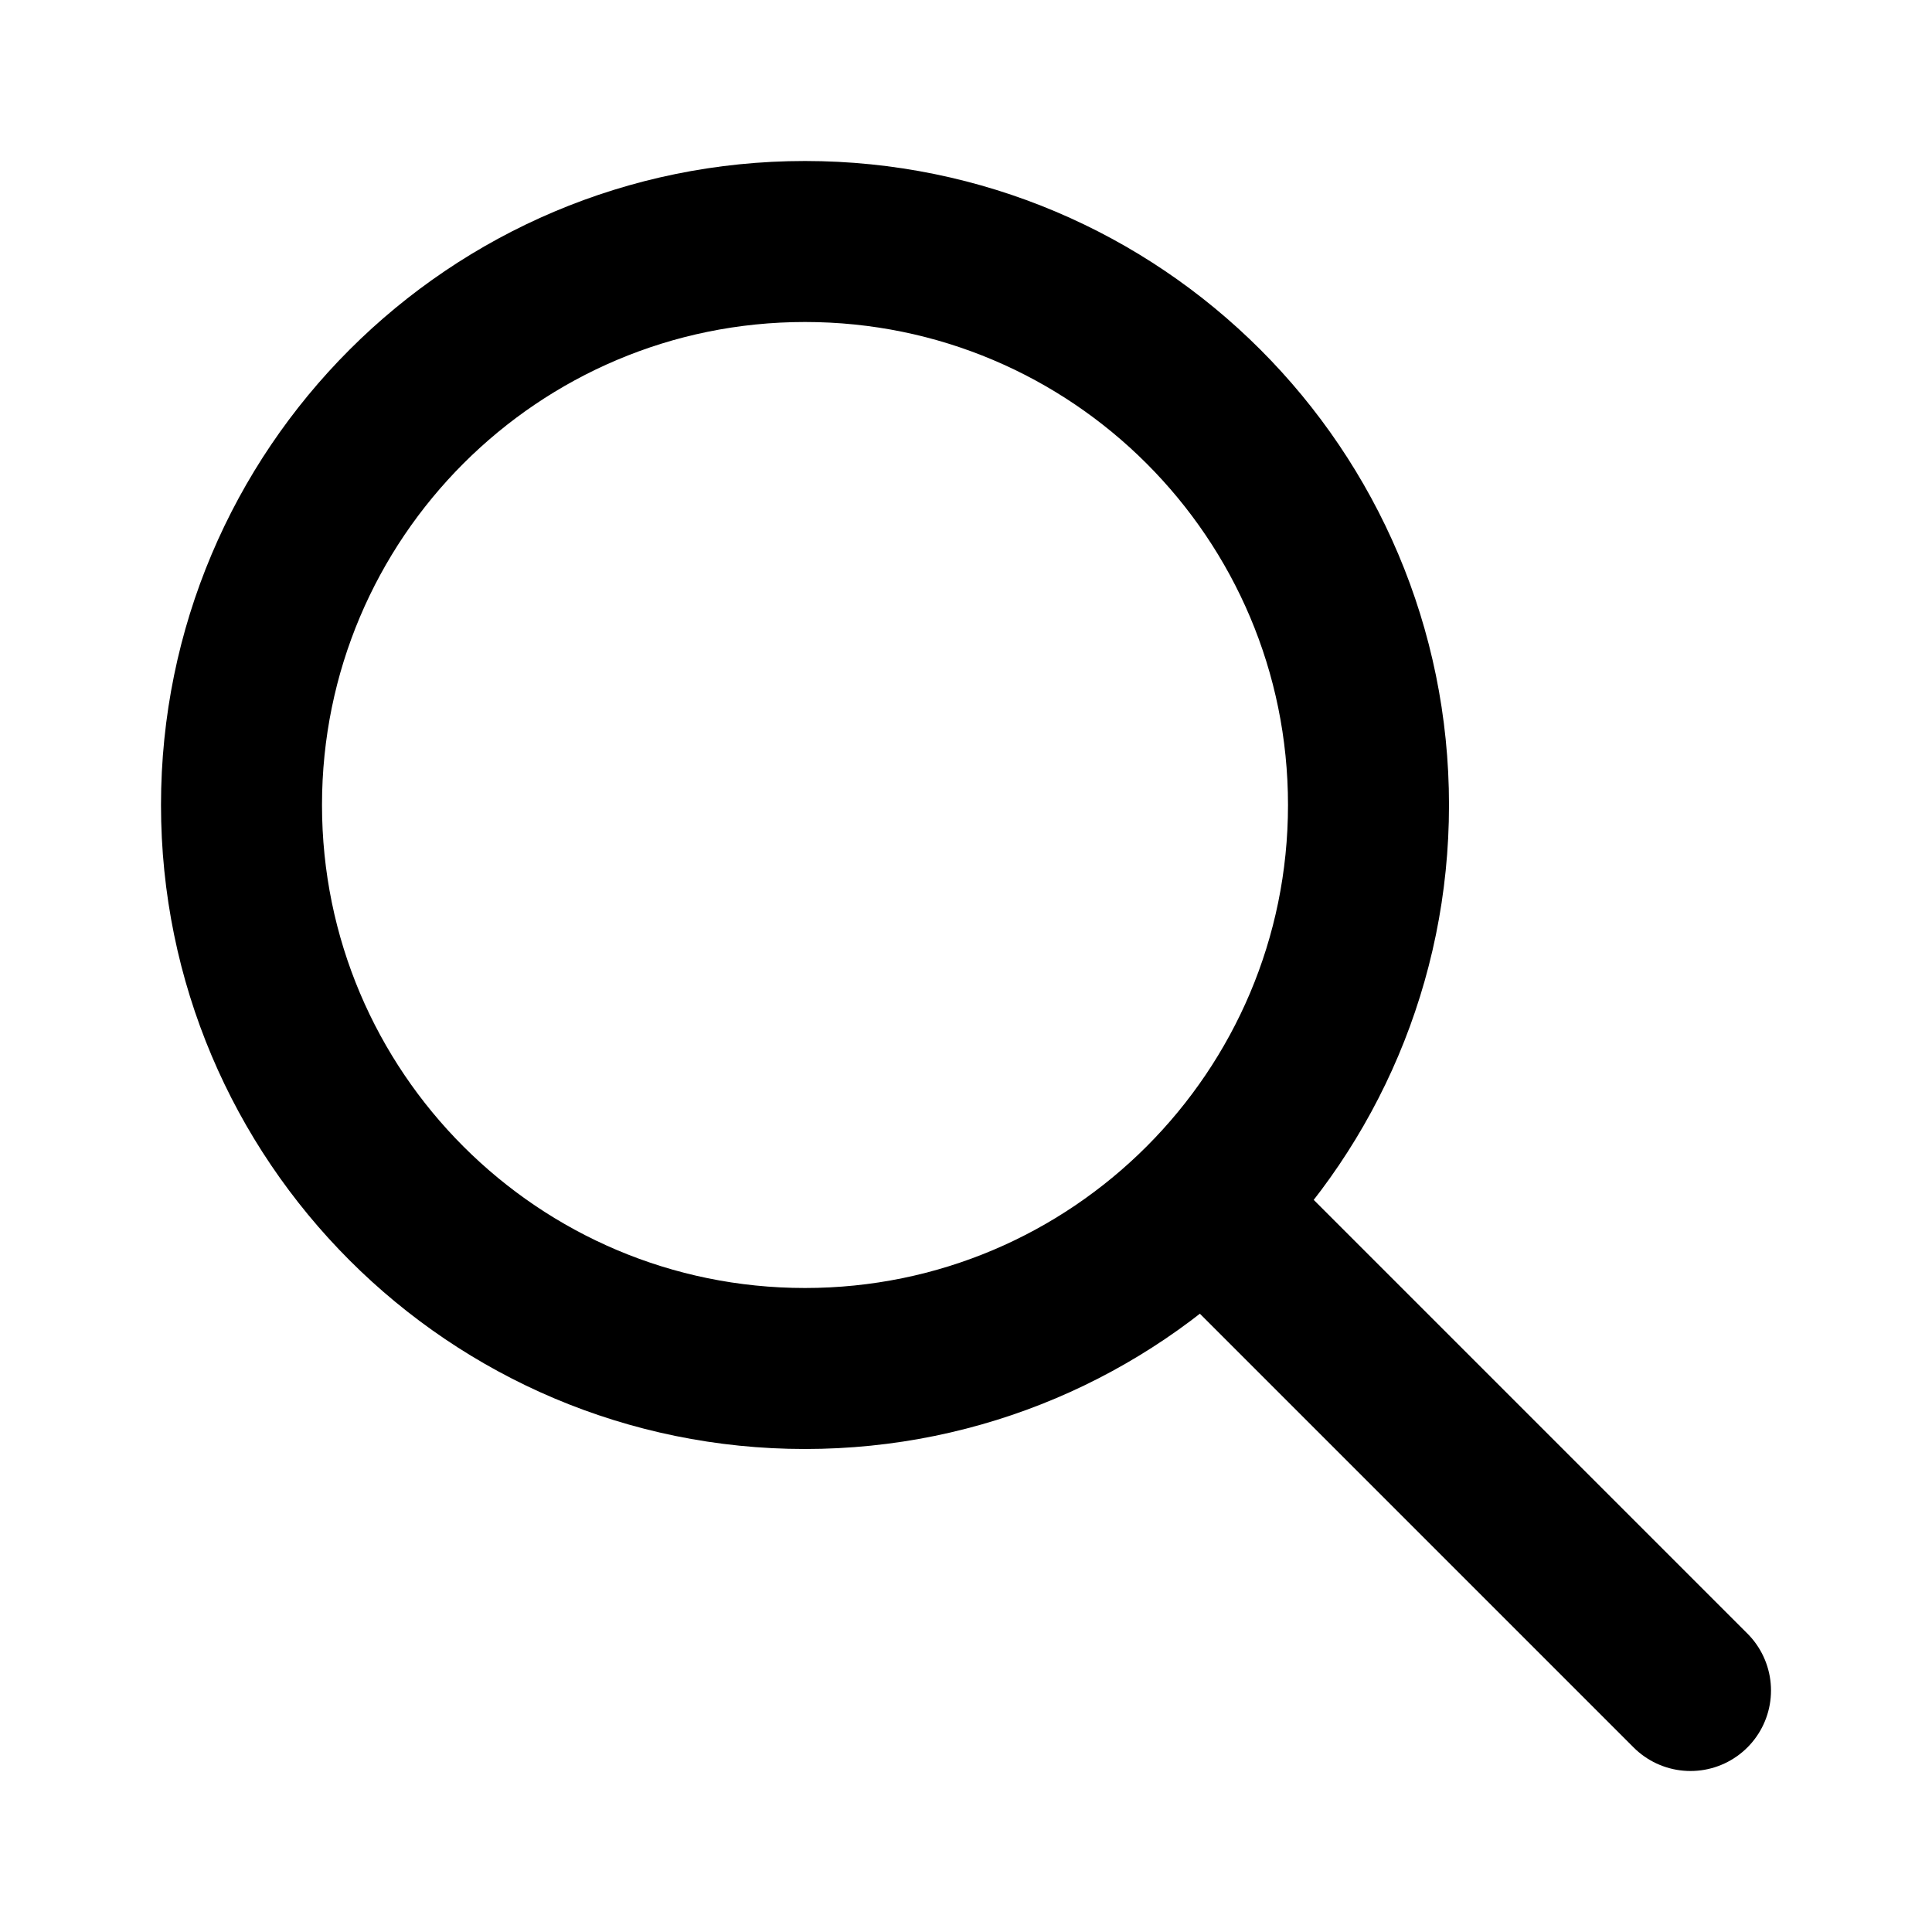
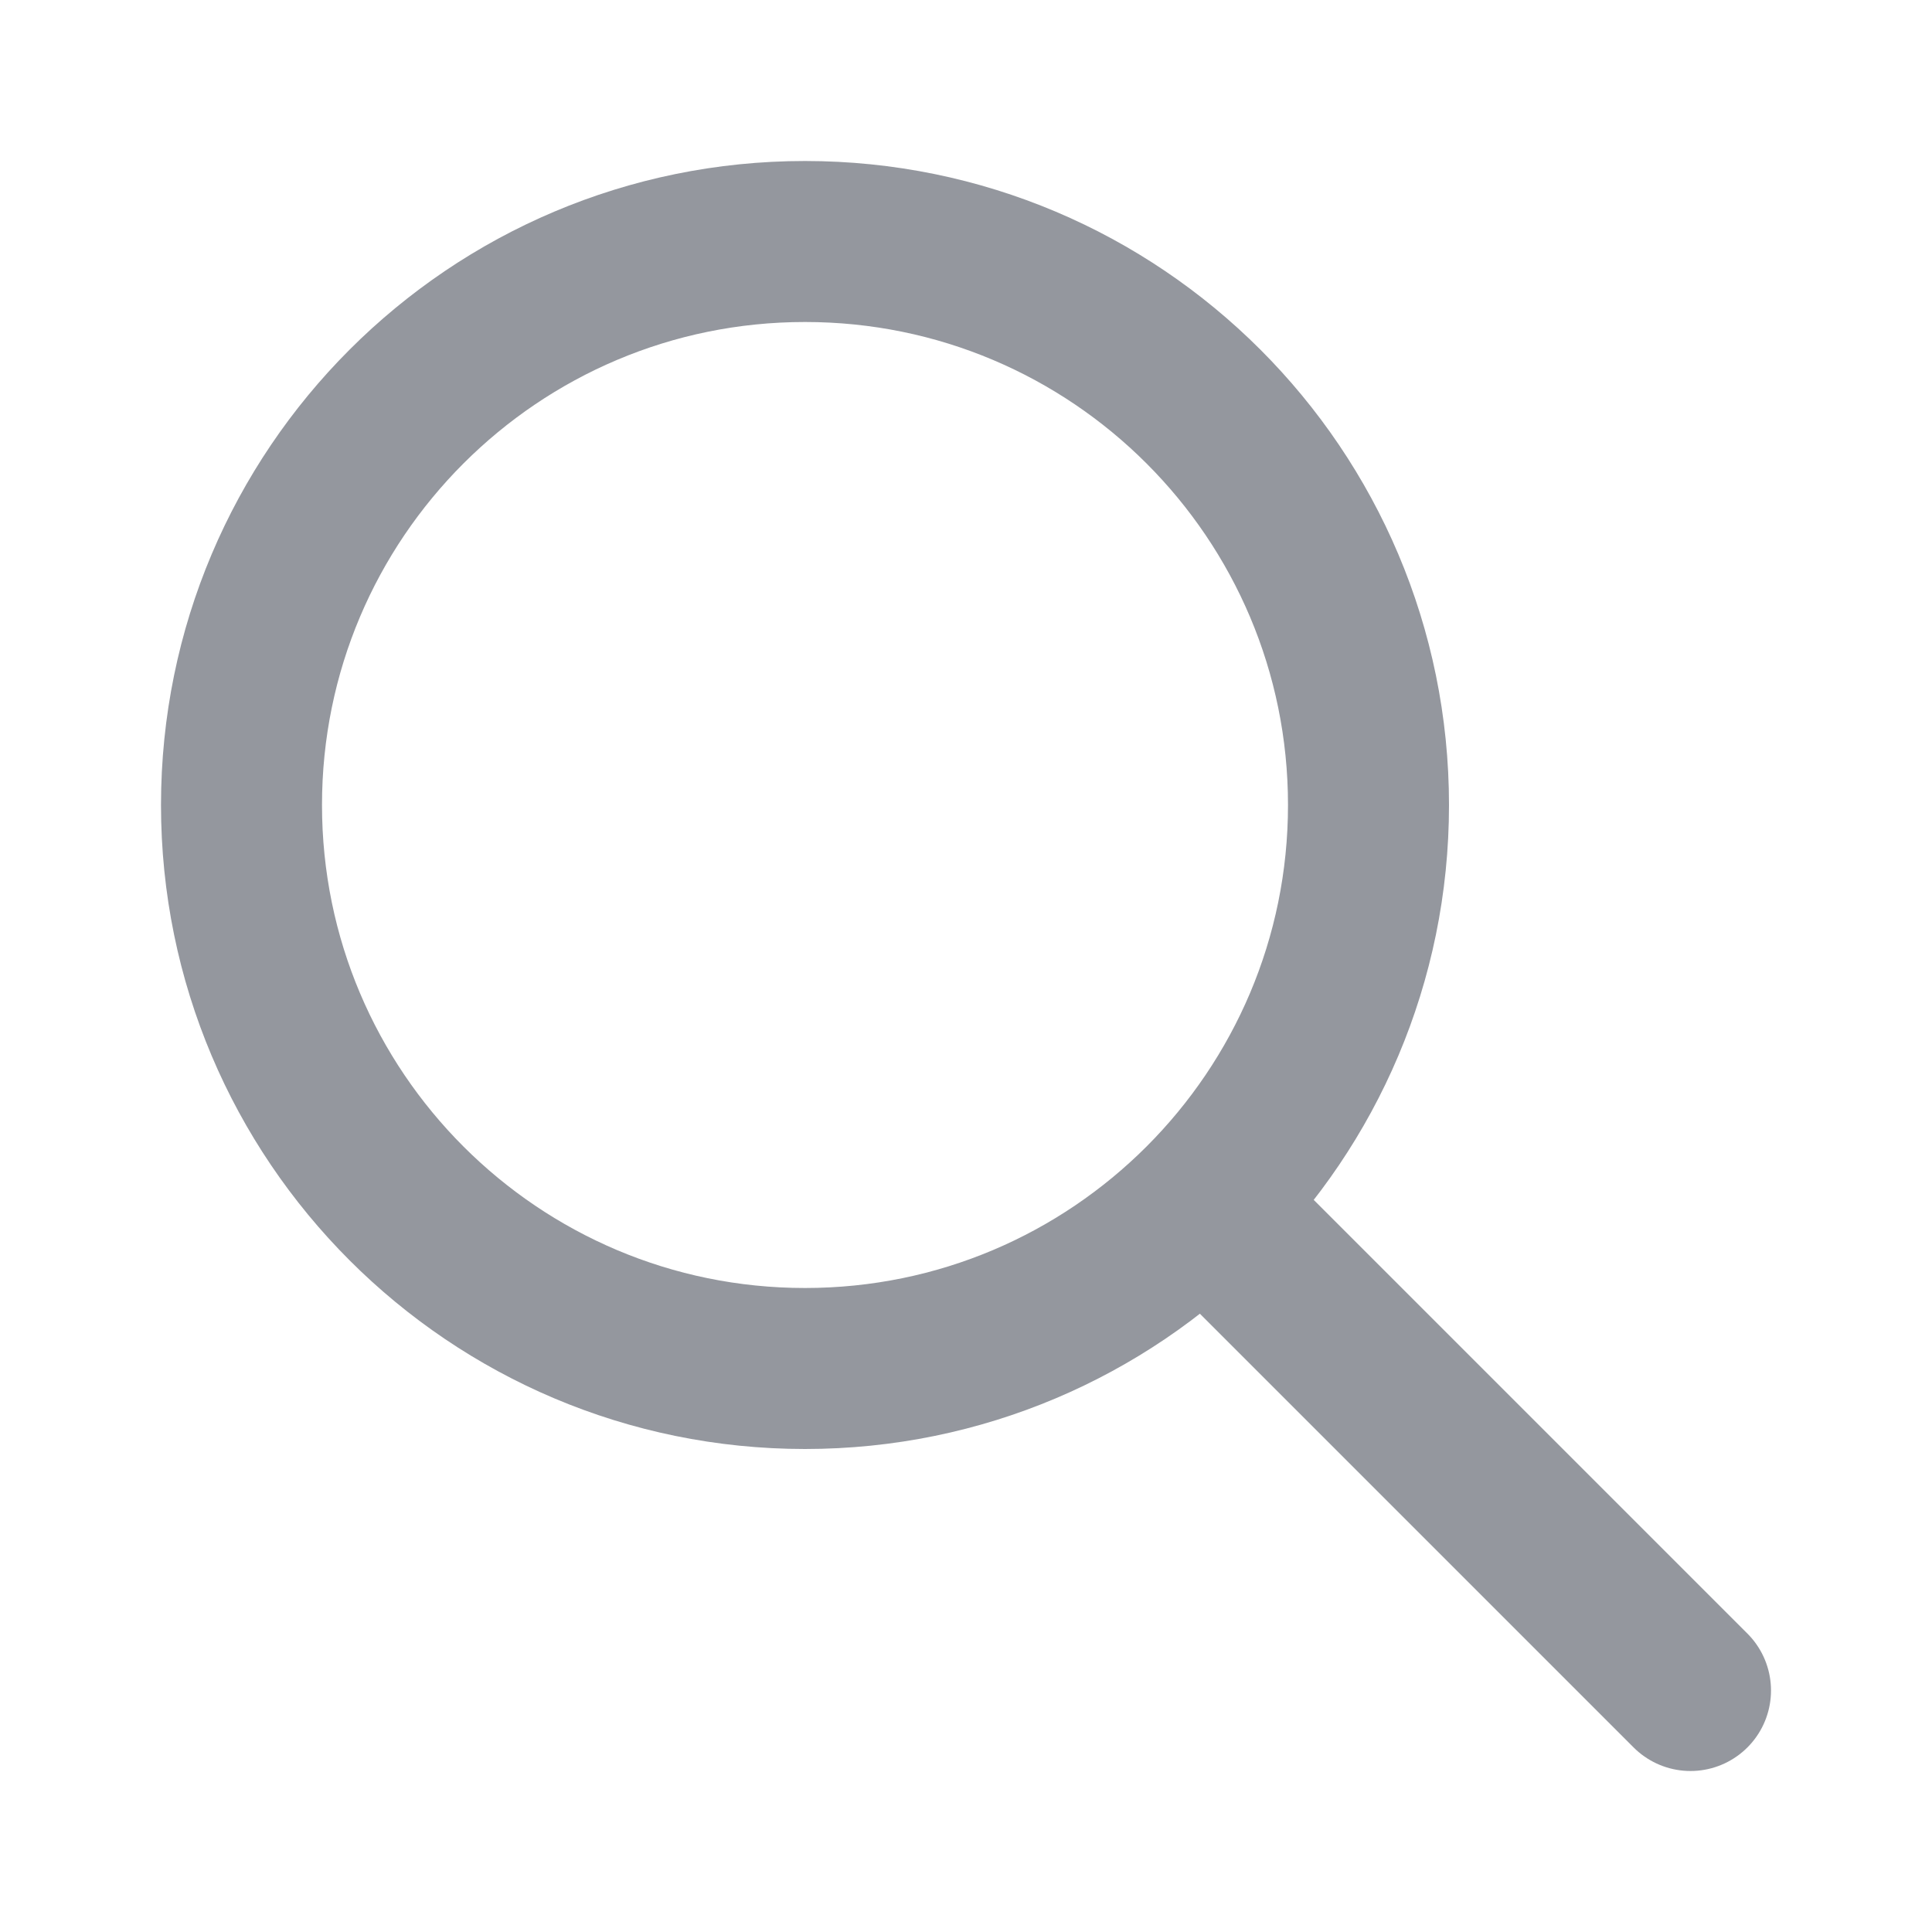
- <svg xmlns="http://www.w3.org/2000/svg" width="24" height="24" viewBox="0 0 24 24" fill="none" stroke="currentColor" stroke-width="2" stroke-linecap="round" stroke-linejoin="round" class="icon icon-tabler icons-tabler-outline icon-tabler-search">
+ <svg xmlns="http://www.w3.org/2000/svg" width="24" height="24" viewBox="0 0 24 24" fill="none" stroke="#94979e" stroke-width="2" stroke-linecap="round" stroke-linejoin="round" class="icon icon-tabler icons-tabler-outline icon-tabler-search">
  <path stroke="none" d="M0 0h24v24H0z" fill="none" />
  <path d="M3 10a7 7 0 1 0 14 0a7 7 0 1 0 -14 0" />
  <path d="M21 21l-6 -6" />
</svg>
